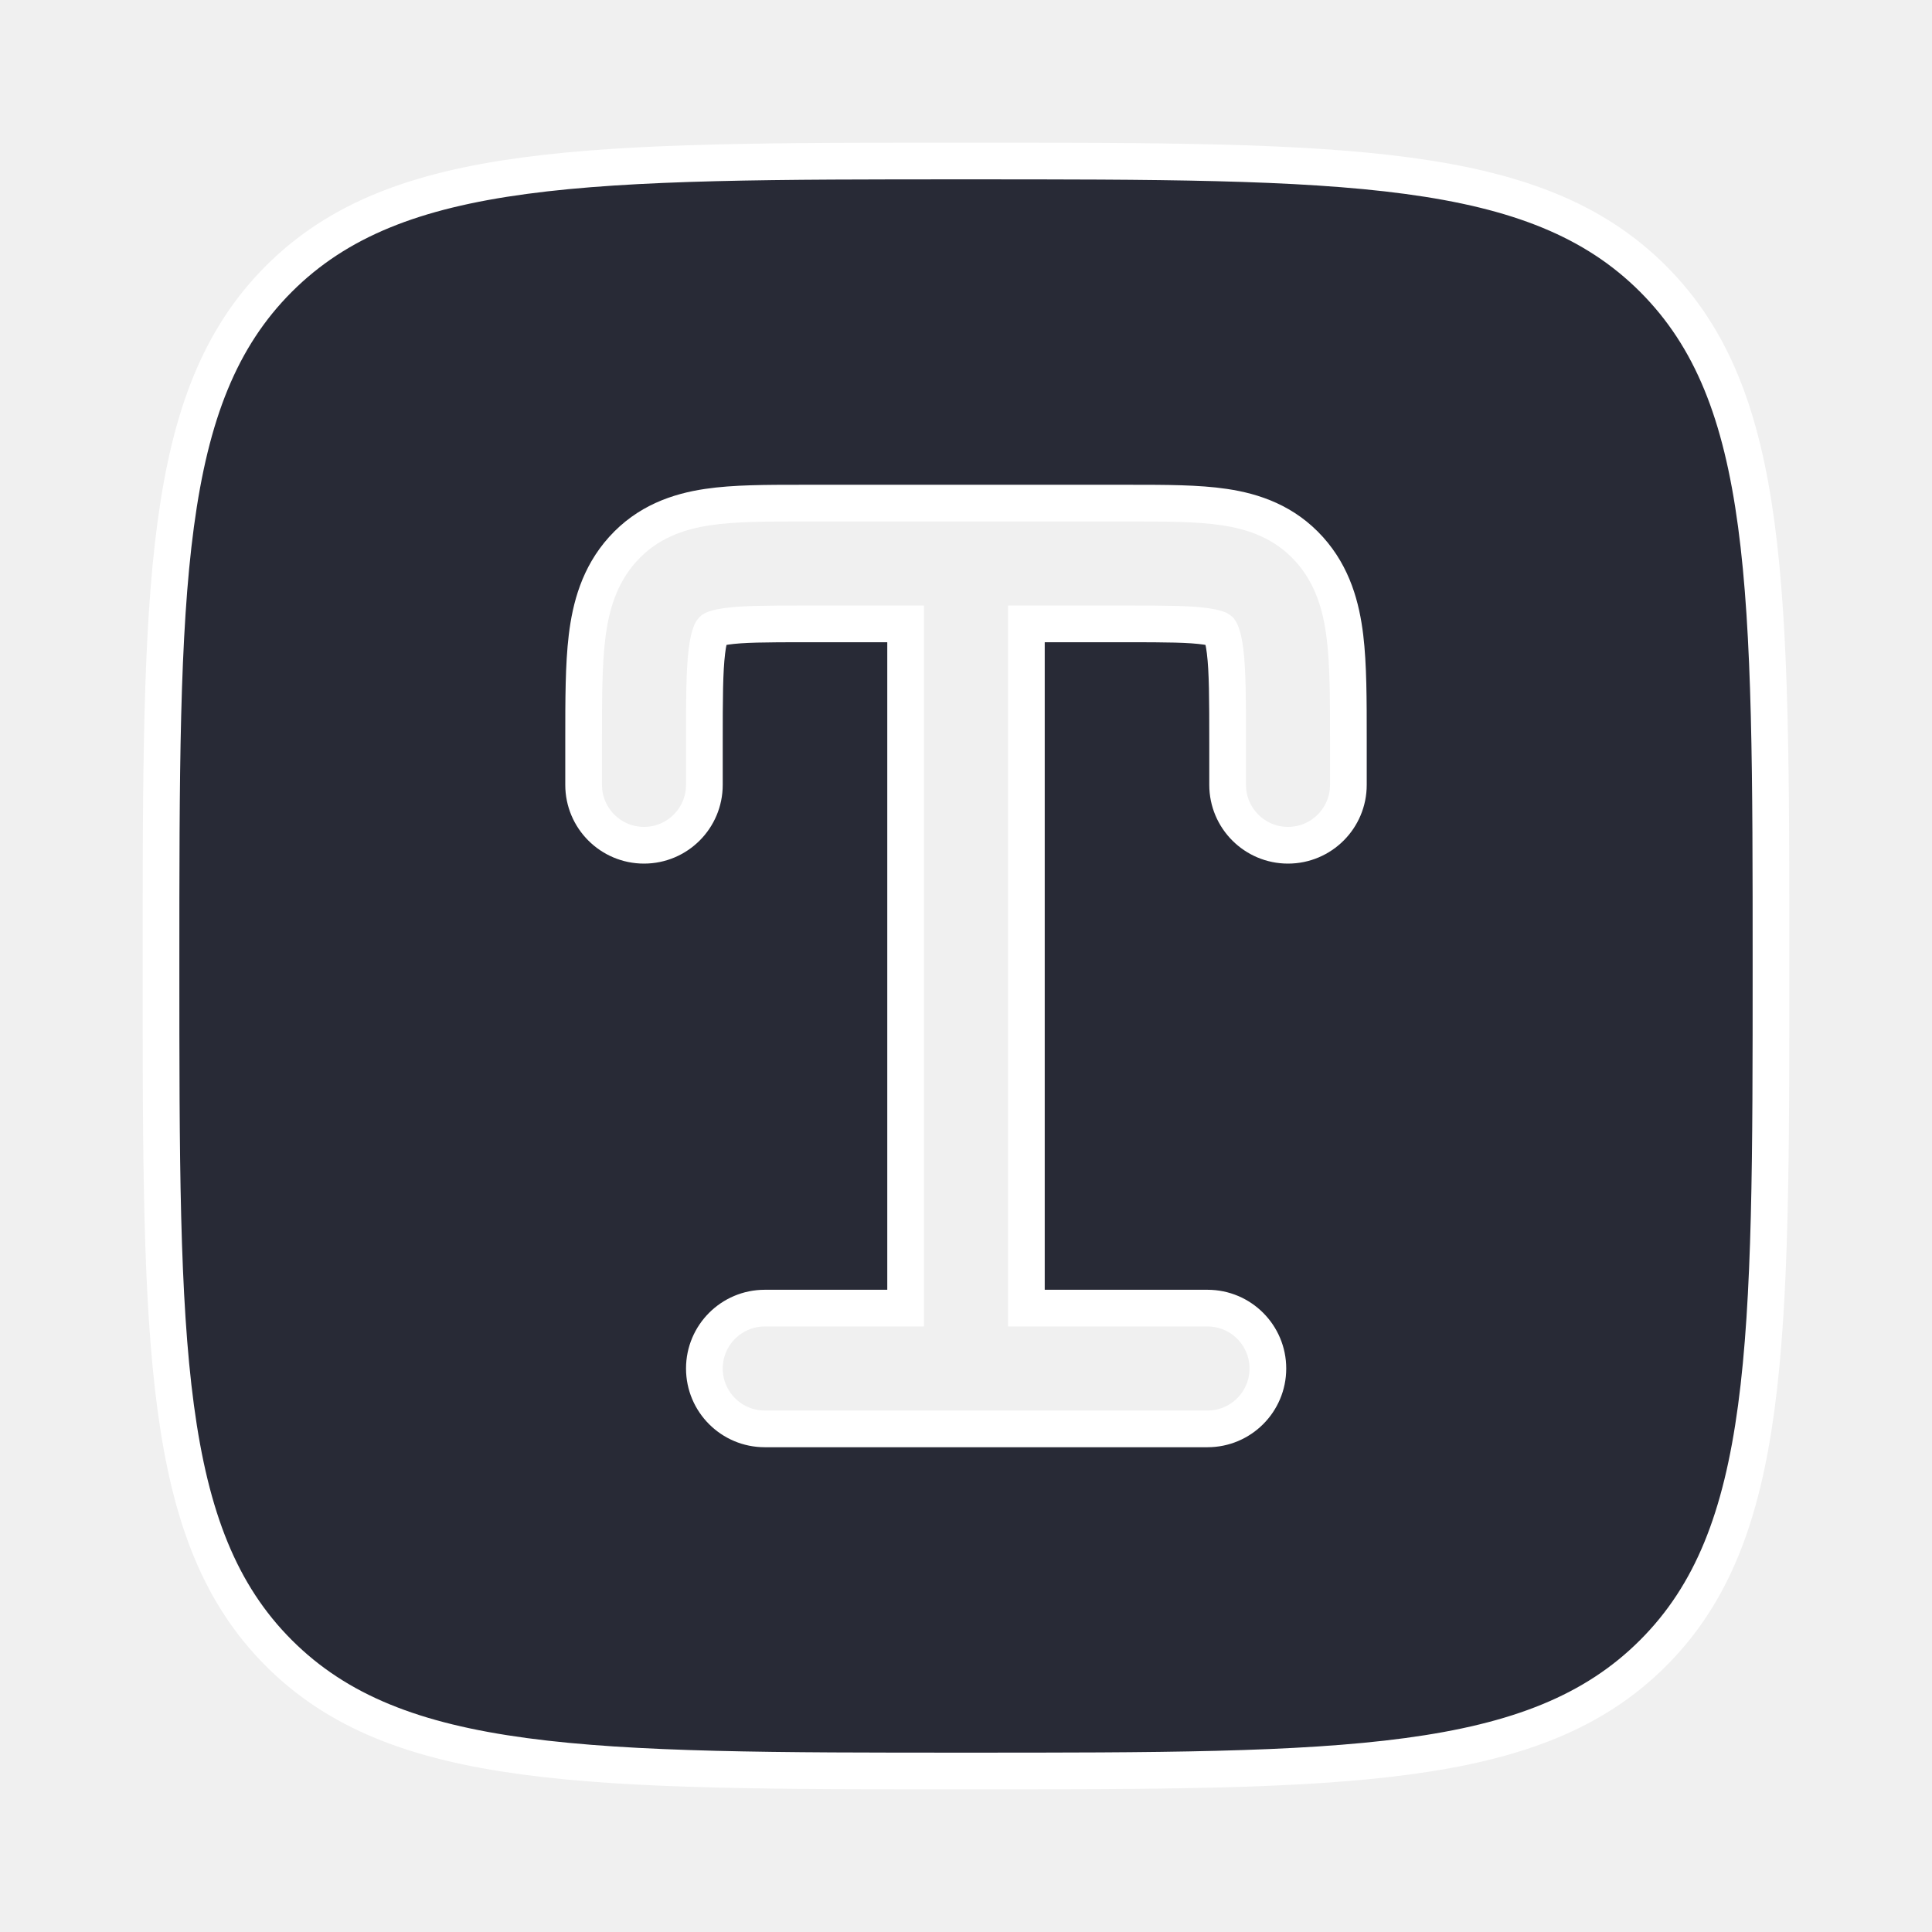
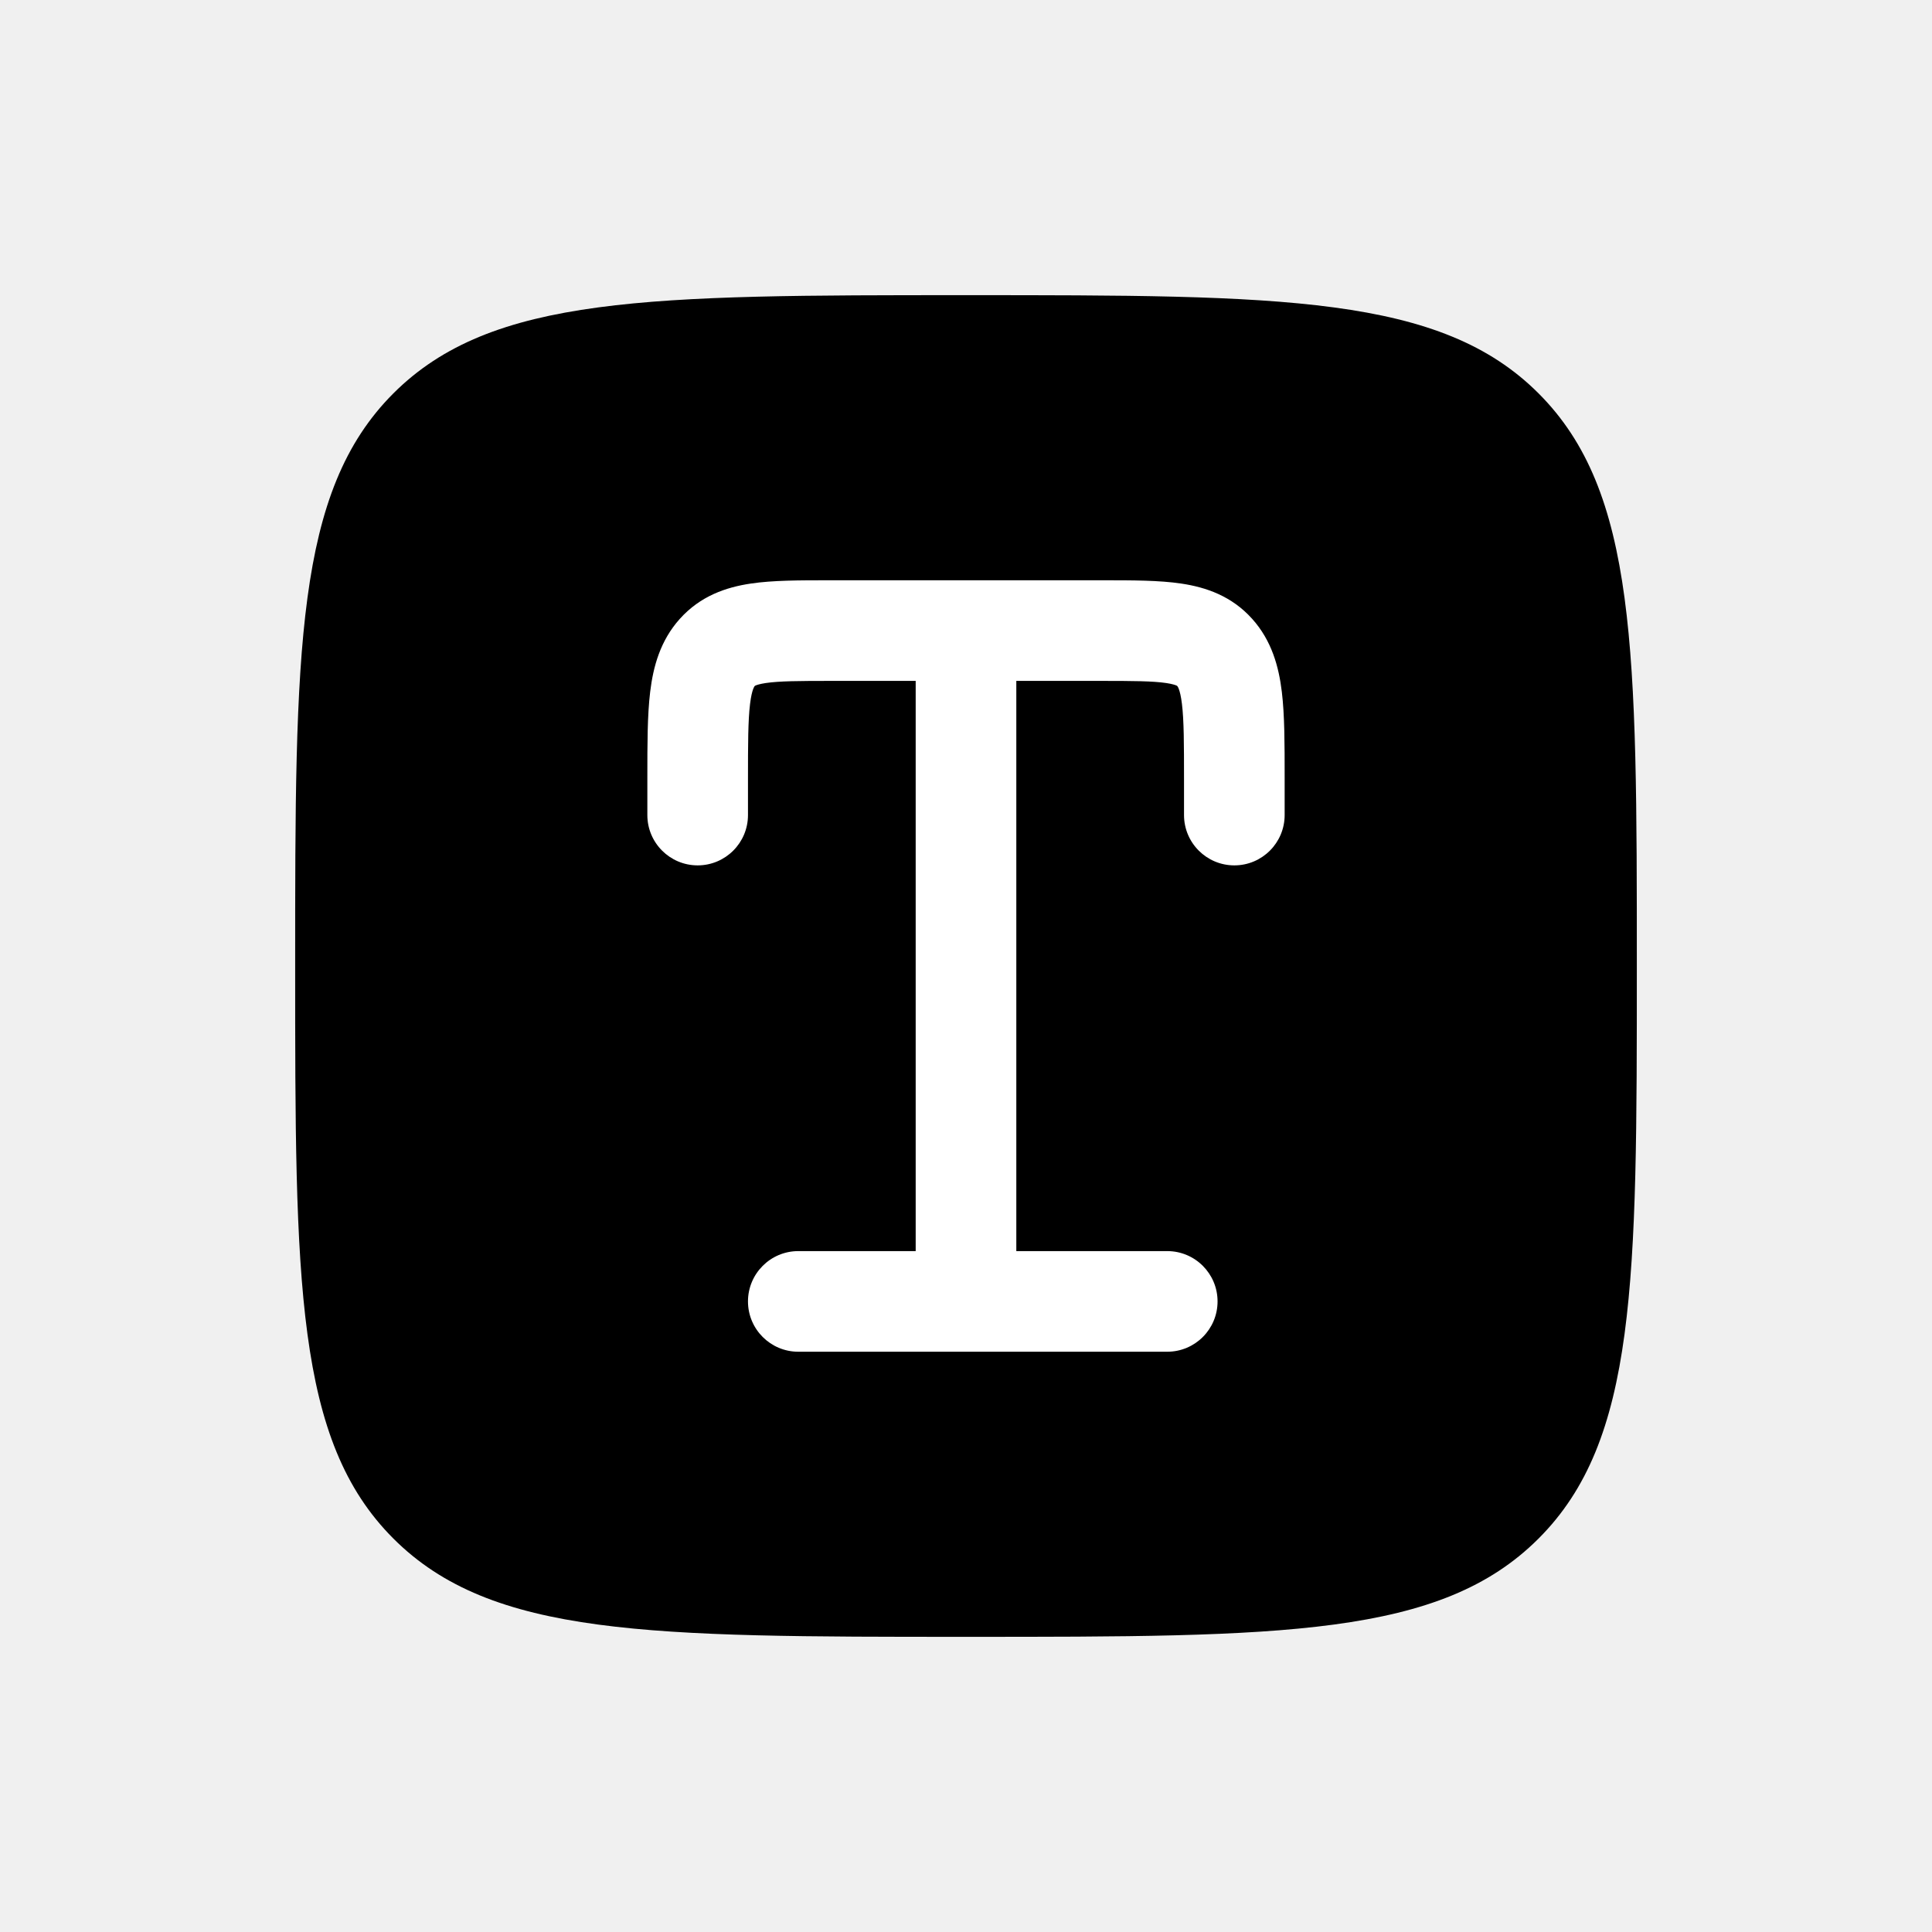
- <svg xmlns="http://www.w3.org/2000/svg" width="256px" height="256px" viewBox="0 0 24.00 24.00" fill="none" stroke="#ffffff" stroke-width="0.456">
-   <g id="SVGRepo_bgCarrier" stroke-width="0" />
+ <svg xmlns="http://www.w3.org/2000/svg" width="800px" height="800px" viewBox="-2.4 -2.4 28.80 28.80" fill="none">
+   <g id="SVGRepo_bgCarrier" stroke-width="0" transform="translate(6.24,6.24), scale(0.48)">
+     <rect x="-2.4" y="-2.4" width="28.80" height="28.80" rx="14.4" fill="#ffffff" strokewidth="0" />
+   </g>
  <g id="SVGRepo_tracerCarrier" stroke-linecap="round" stroke-linejoin="round" />
  <g id="SVGRepo_iconCarrier">
-     <path fill-rule="evenodd" clip-rule="evenodd" d="M3.464 3.464C2 4.929 2 7.286 2 12C2 16.714 2 19.071 3.464 20.535C4.929 22 7.286 22 12 22C16.714 22 19.071 22 20.535 20.535C22 19.071 22 16.714 22 12C22 7.286 22 4.929 20.535 3.464C19.071 2 16.714 2 12 2C7.286 2 4.929 2 3.464 3.464ZM9.952 6.25C9.522 6.25 9.12 6.25 8.792 6.299C8.421 6.354 8.04 6.485 7.735 6.824C7.441 7.151 7.337 7.541 7.292 7.913C7.25 8.261 7.25 8.692 7.25 9.18L7.25 9.75C7.25 10.164 7.586 10.5 8 10.5C8.414 10.5 8.75 10.164 8.75 9.75V9.222C8.75 8.679 8.751 8.34 8.781 8.093C8.795 7.977 8.813 7.91 8.827 7.872C8.839 7.84 8.847 7.83 8.85 7.827L8.851 7.826C8.852 7.825 8.853 7.824 8.862 7.819C8.879 7.812 8.922 7.796 9.014 7.782C9.218 7.752 9.505 7.75 10 7.75H11.25V16.25H9.5C9.086 16.25 8.75 16.586 8.75 17C8.75 17.414 9.086 17.75 9.5 17.75H15C15.414 17.75 15.75 17.414 15.75 17C15.75 16.586 15.414 16.25 15 16.25H12.75V7.75H14C14.495 7.75 14.782 7.752 14.986 7.782C15.078 7.796 15.121 7.812 15.138 7.819C15.147 7.824 15.148 7.825 15.149 7.826L15.15 7.827C15.152 7.83 15.161 7.84 15.173 7.872C15.187 7.91 15.205 7.977 15.219 8.093C15.249 8.34 15.25 8.679 15.25 9.222V9.75C15.25 10.164 15.586 10.5 16 10.5C16.414 10.5 16.75 10.164 16.75 9.75L16.75 9.18C16.75 8.692 16.75 8.261 16.708 7.913C16.663 7.541 16.559 7.151 16.265 6.824C15.96 6.485 15.579 6.354 15.208 6.299C14.88 6.25 14.478 6.25 14.048 6.25H9.952Z" fill="#282a36" />
+     <path fill-rule="evenodd" clip-rule="evenodd" d="M3.464 3.464C2 4.929 2 7.286 2 12C2 16.714 2 19.071 3.464 20.535C4.929 22 7.286 22 12 22C16.714 22 19.071 22 20.535 20.535C22 19.071 22 16.714 22 12C22 7.286 22 4.929 20.535 3.464C19.071 2 16.714 2 12 2C7.286 2 4.929 2 3.464 3.464ZM9.952 6.25C9.522 6.25 9.12 6.25 8.792 6.299C8.421 6.354 8.04 6.485 7.735 6.824C7.441 7.151 7.337 7.541 7.292 7.913C7.25 8.261 7.25 8.692 7.25 9.18L7.25 9.75C7.25 10.164 7.586 10.5 8 10.5C8.414 10.5 8.75 10.164 8.75 9.75V9.222C8.75 8.679 8.751 8.34 8.781 8.093C8.795 7.977 8.813 7.91 8.827 7.872C8.839 7.84 8.847 7.83 8.85 7.827L8.851 7.826C8.852 7.825 8.853 7.824 8.862 7.819C8.879 7.812 8.922 7.796 9.014 7.782C9.218 7.752 9.505 7.75 10 7.75H11.25V16.25H9.5C9.086 16.25 8.75 16.586 8.75 17C8.75 17.414 9.086 17.75 9.5 17.75H15C15.414 17.75 15.75 17.414 15.75 17C15.75 16.586 15.414 16.25 15 16.25H12.75V7.75H14C14.495 7.75 14.782 7.752 14.986 7.782C15.078 7.796 15.121 7.812 15.138 7.819C15.147 7.824 15.148 7.825 15.149 7.826L15.15 7.827C15.152 7.83 15.161 7.84 15.173 7.872C15.187 7.91 15.205 7.977 15.219 8.093C15.249 8.34 15.25 8.679 15.25 9.222V9.75C15.25 10.164 15.586 10.5 16 10.5C16.414 10.5 16.75 10.164 16.75 9.75L16.75 9.18C16.75 8.692 16.75 8.261 16.708 7.913C16.663 7.541 16.559 7.151 16.265 6.824C15.96 6.485 15.579 6.354 15.208 6.299C14.88 6.25 14.478 6.25 14.048 6.25H9.952Z" fill="#000000" />
  </g>
</svg>
